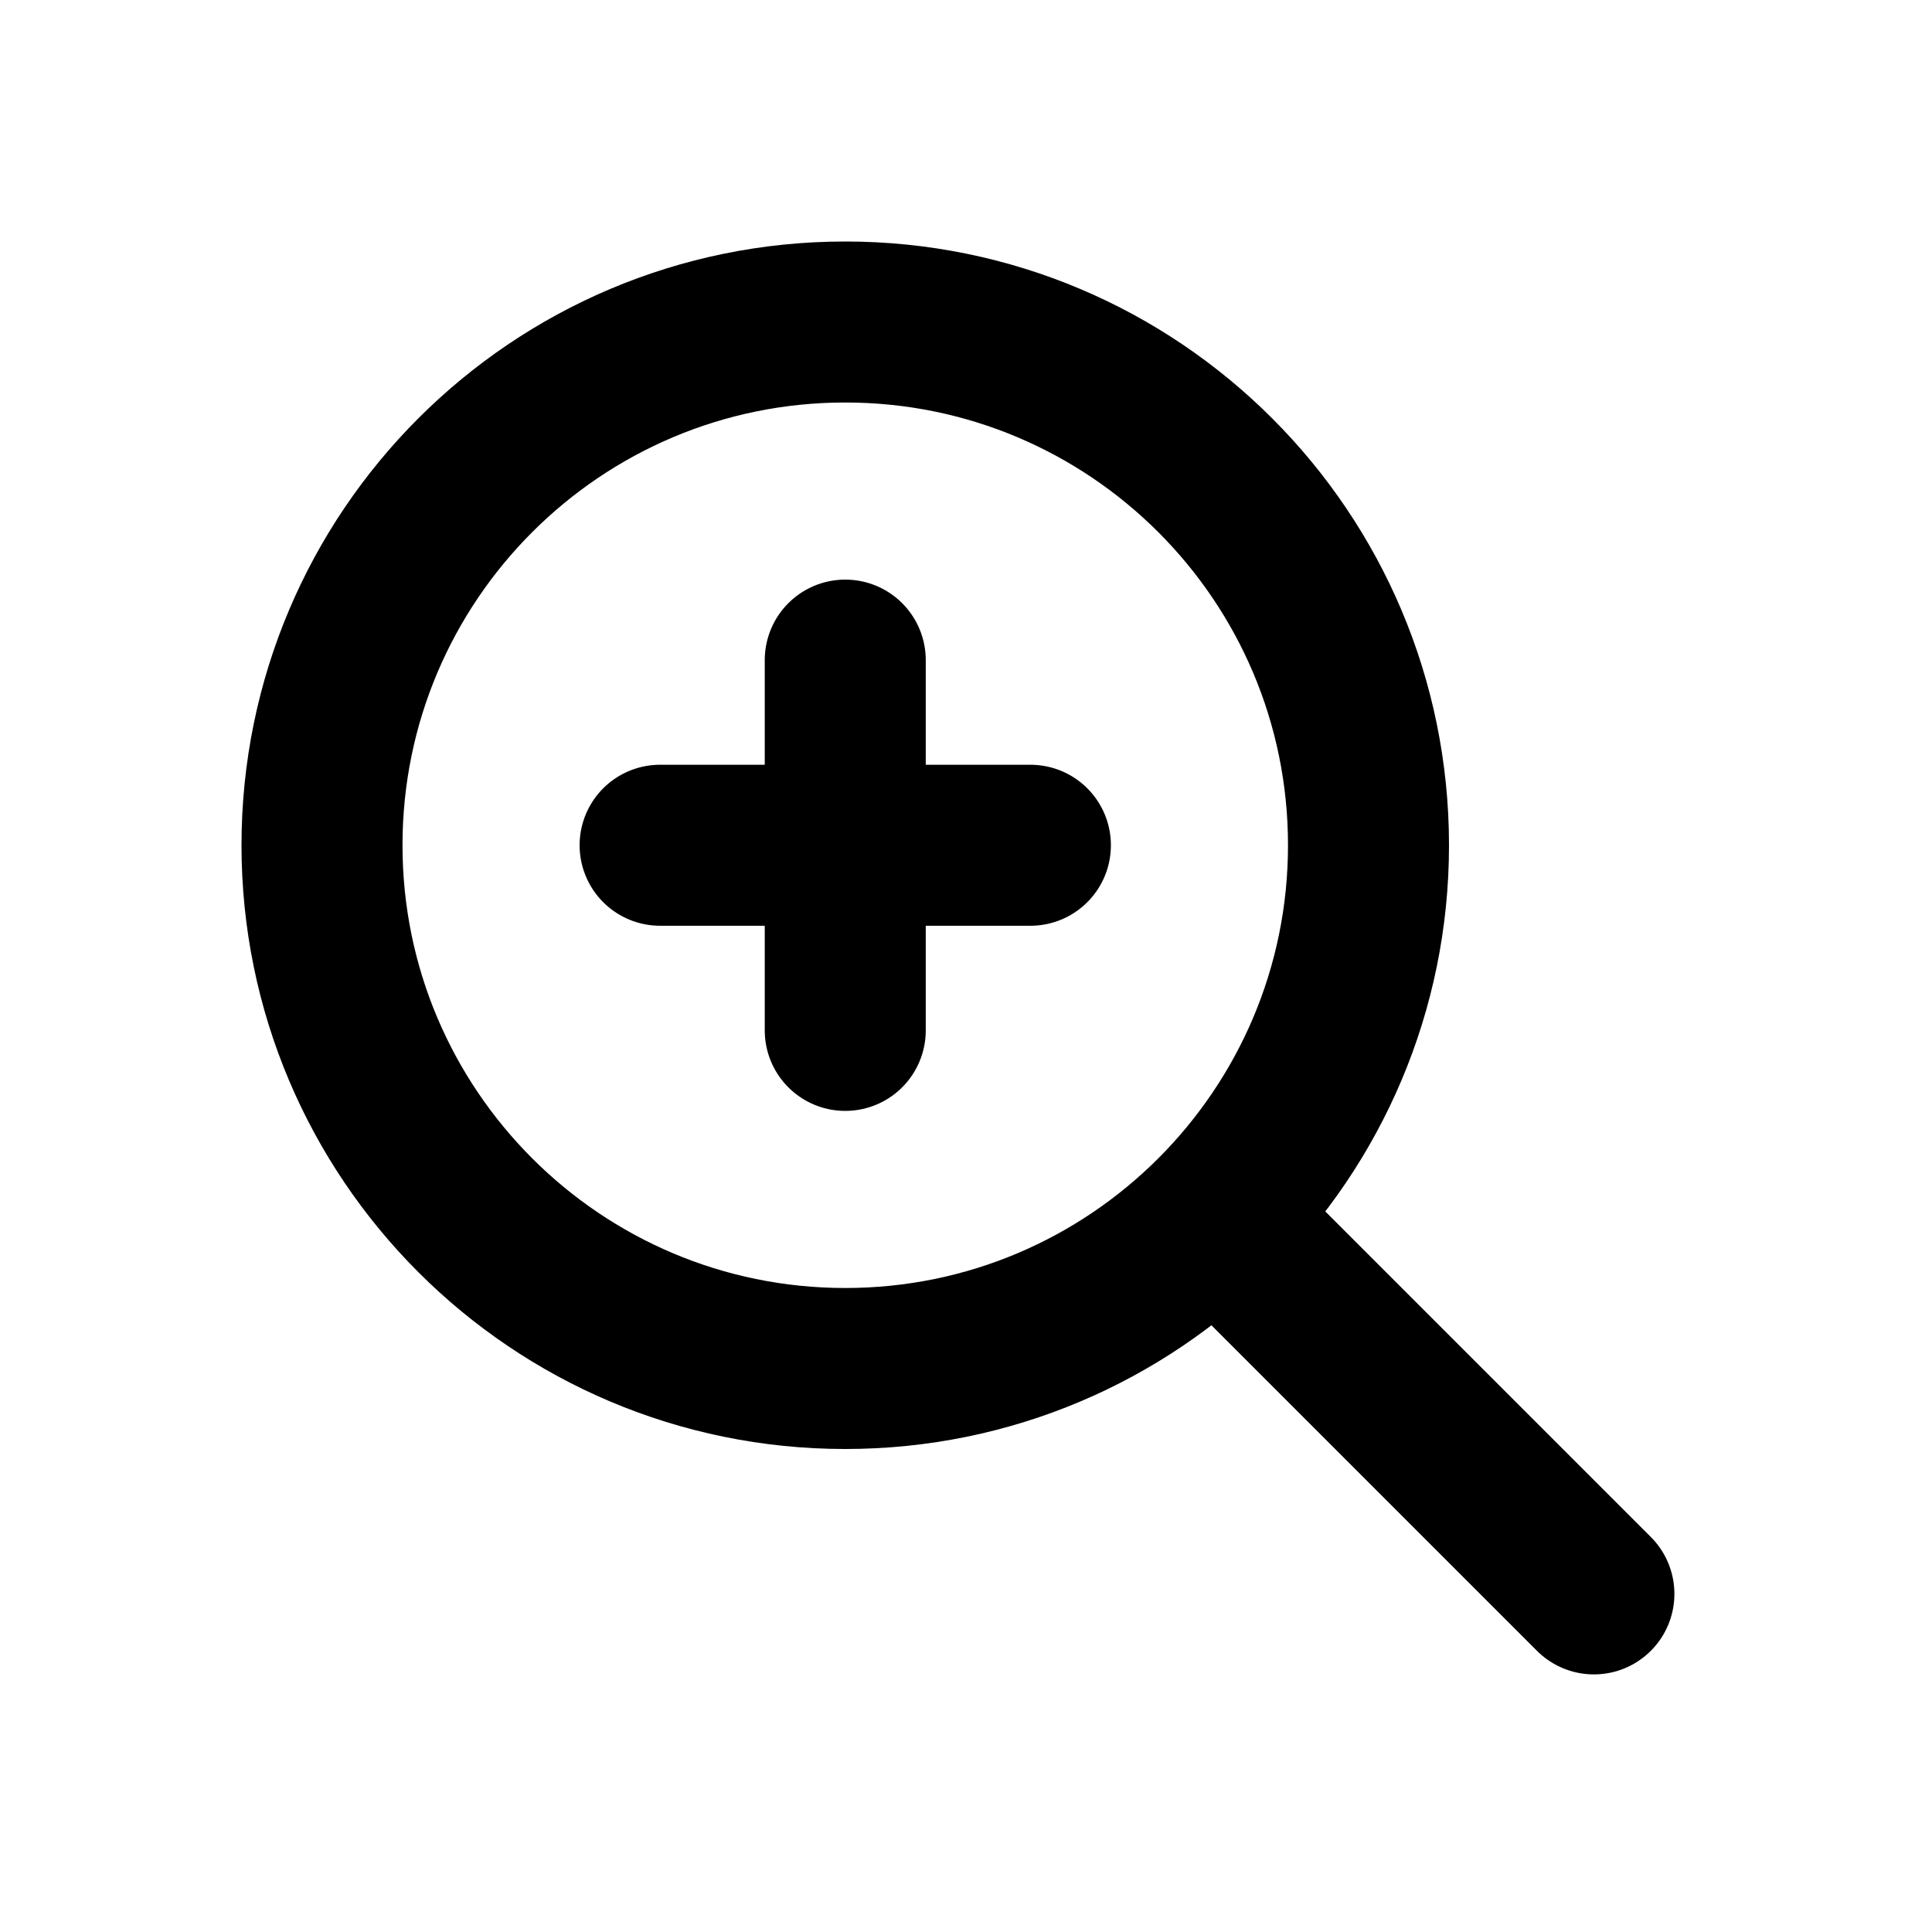
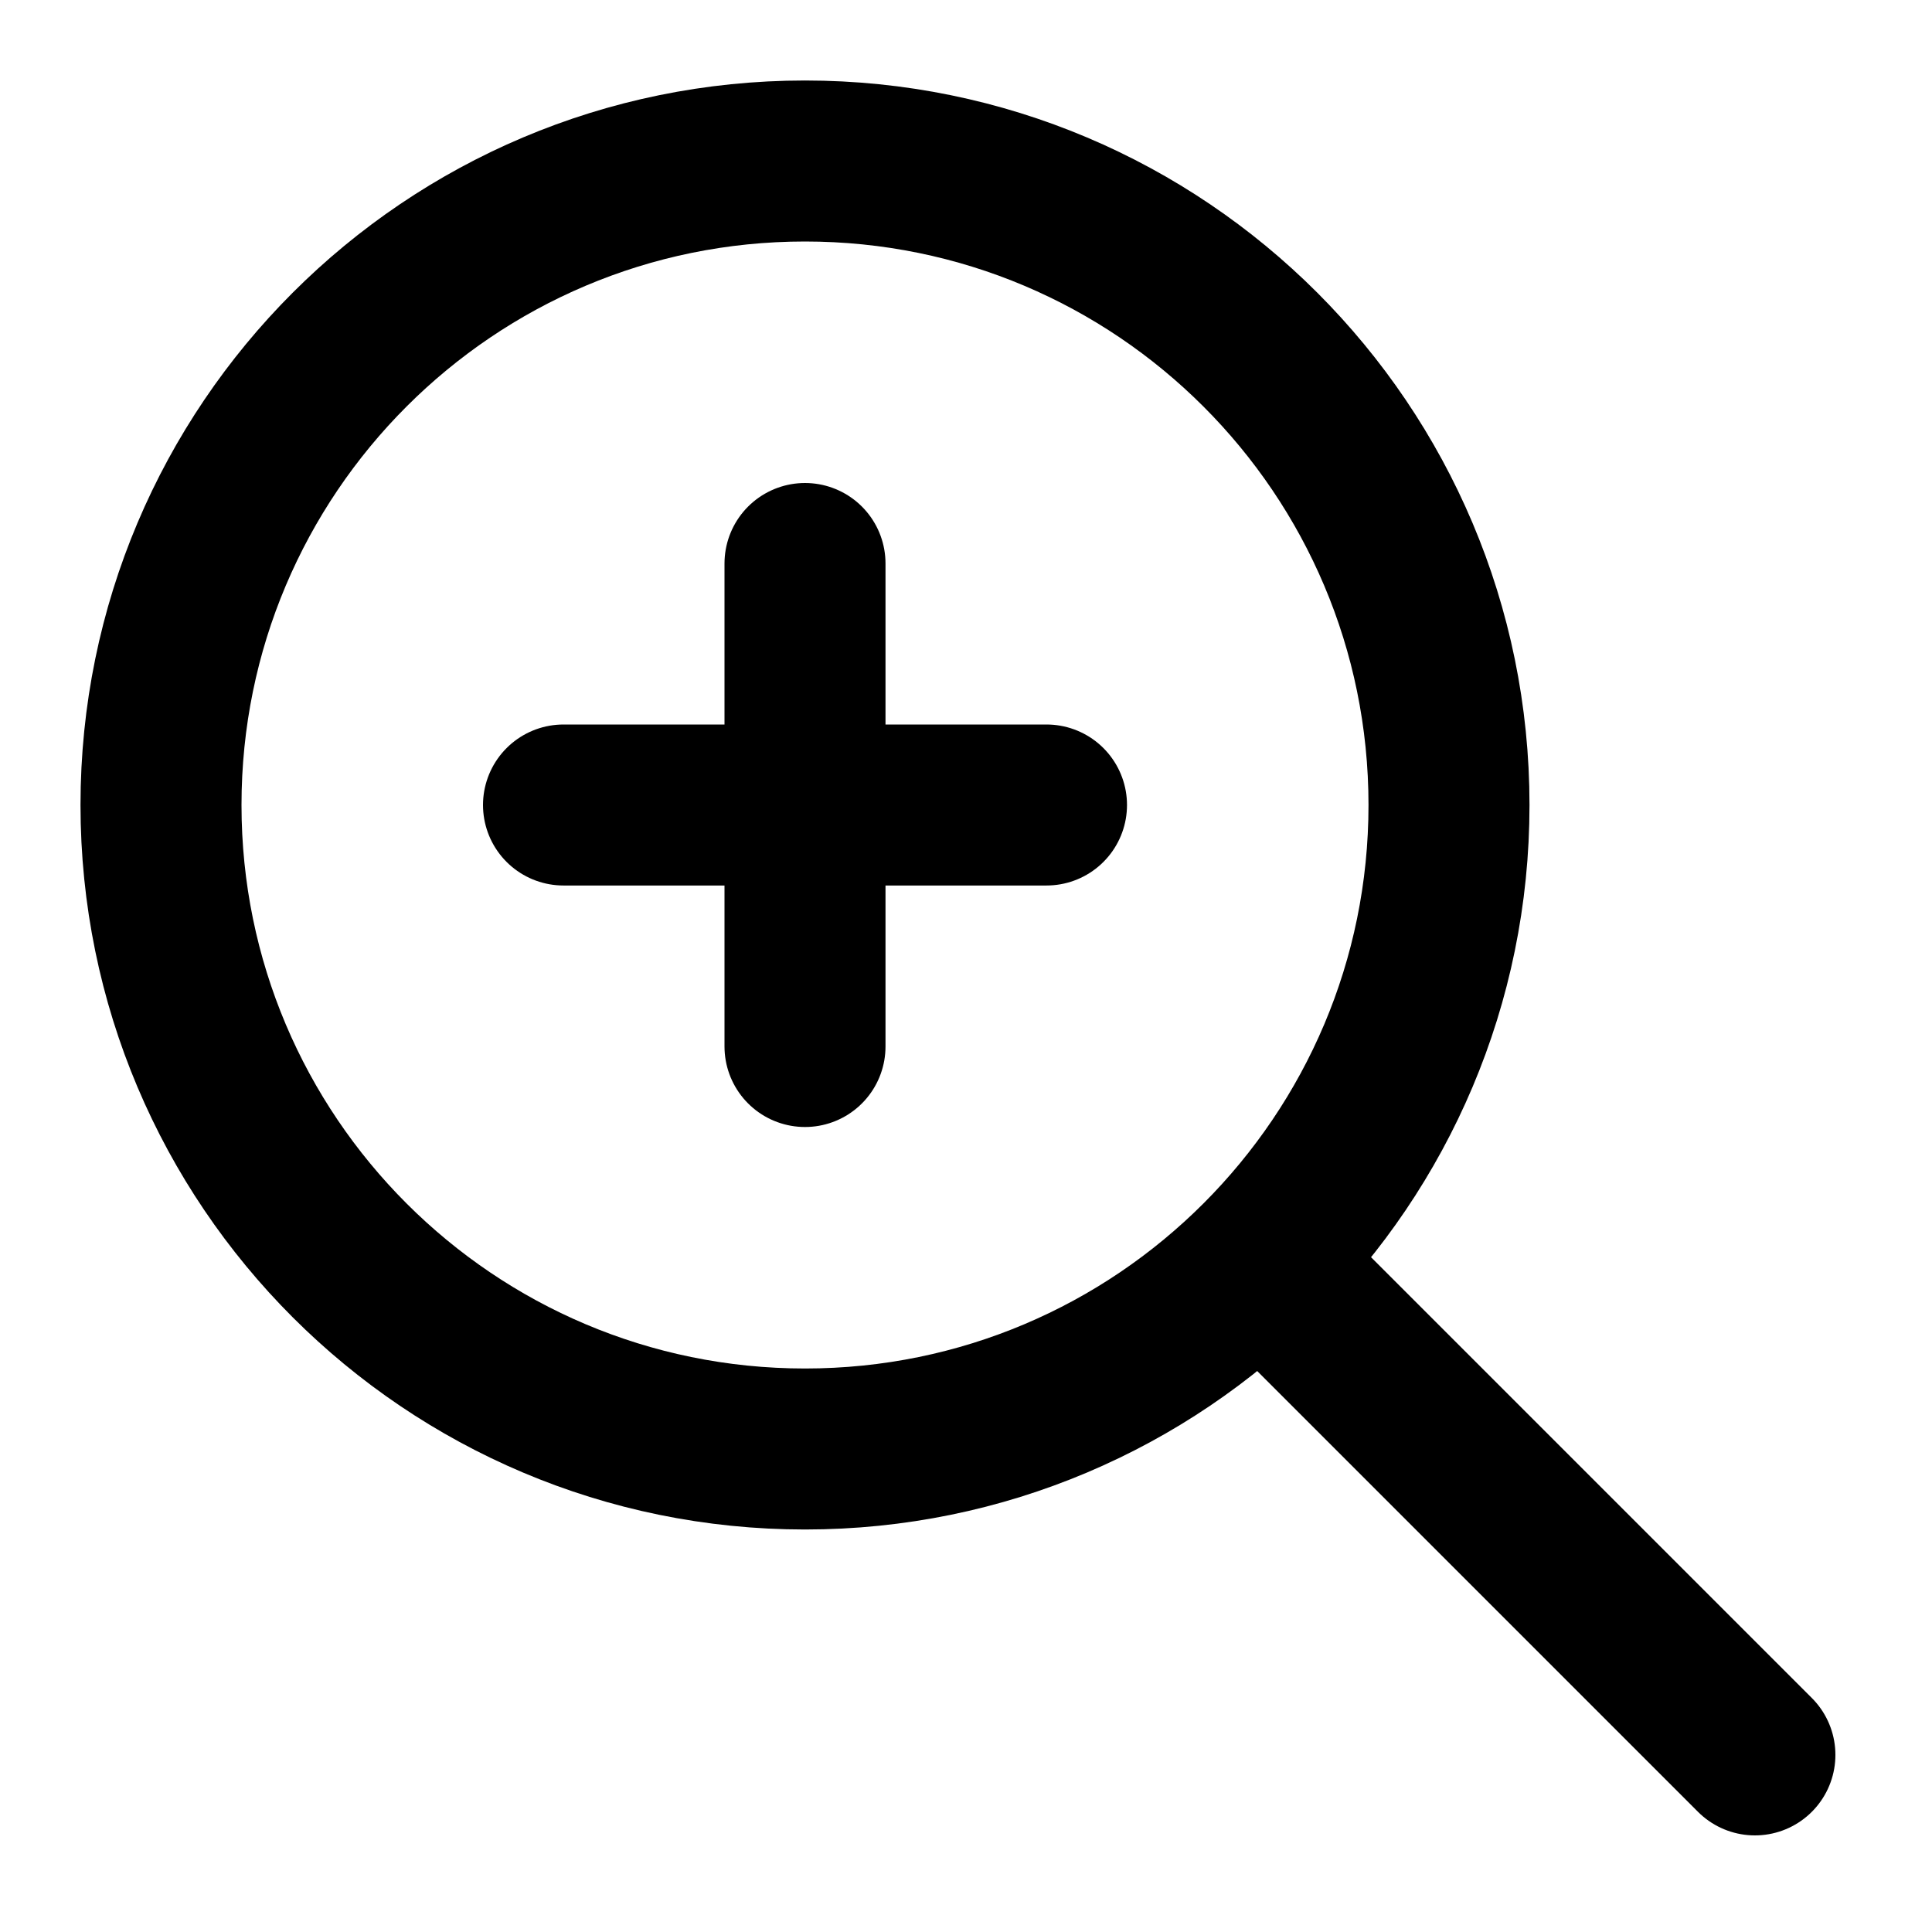
<svg xmlns="http://www.w3.org/2000/svg" version="1.1" x="0px" y="0px" viewBox="0 0 24 24" enable-background="new 0 0 24 24" xml:space="preserve">
  <g id="_x2D_Guides">
    <g id="_x31_1pt" display="none">
	</g>
    <g id="_x31_4pt" display="none">
	</g>
    <g id="_x31_6pt">
	</g>
    <g id="_x31_8pt">
	</g>
    <g id="_x32_2pt">
	</g>
    <g id="Center">
	</g>
  </g>
  <g id="_x2D_-Templates" display="none">
</g>
  <g id="Complete">
    <g id="F-File">
      <g id="Remove">
		</g>
      <g id="Add">
		</g>
      <g id="Text">
		</g>
    </g>
    <g id="F-Chevron">
	</g>
    <g id="F-Push">
      <g id="Left_1_">
		</g>
      <g id="Right_1_">
		</g>
      <g id="Down_4_">
		</g>
      <g id="Up_1_">
		</g>
    </g>
    <g id="Code">
	</g>
    <g id="Triangle_1_">
	</g>
    <g id="Circle">
	</g>
    <g id="Clock">
	</g>
    <g id="Disc">
	</g>
    <g id="DashedRectangle">
	</g>
    <g id="Lapse">
	</g>
    <g id="Square">
	</g>
    <g id="F-More">
	</g>
    <g id="more-horizontal">
	</g>
    <g id="alert-square">
	</g>
    <g id="alert-triangle">
	</g>
    <g id="alert-circle">
	</g>
    <g id="info-square">
	</g>
    <g id="info-circle">
	</g>
    <g id="x-circle">
	</g>
    <g id="x-square">
	</g>
    <g id="add-square">
	</g>
    <g id="add-circle">
	</g>
    <g id="remove-square">
	</g>
    <g id="remove-circle">
	</g>
    <g id="arrow-down-right">
	</g>
    <g id="arrow-down-left">
	</g>
    <g id="arrow-up-left">
	</g>
    <g id="arrow-up-right">
	</g>
    <g id="arrow-left">
	</g>
    <g id="arrow-right">
	</g>
    <g id="arrow-down">
	</g>
    <g id="arrow-up">
	</g>
    <g id="search">
	</g>
    <g id="zoom-in">
      <g>
-         <circle fill="none" stroke="#000000" stroke-width="2" stroke-linecap="round" stroke-linejoin="round" stroke-miterlimit="10" cx="10.5" cy="10.5" r="6.5" />
-         <line fill="none" stroke="#000000" stroke-width="2" stroke-linecap="round" stroke-linejoin="round" stroke-miterlimit="10" x1="19.8" y1="19.8" x2="15.3" y2="15.3" />
-         <line fill="none" stroke="#000000" stroke-width="2" stroke-linecap="round" stroke-linejoin="round" stroke-miterlimit="10" x1="12.8" y1="10.5" x2="8.2" y2="10.5" />
-         <line fill="none" stroke="#000000" stroke-width="2" stroke-linecap="round" stroke-linejoin="round" stroke-miterlimit="10" x1="10.5" y1="12.8" x2="10.5" y2="8.2" />
+         <circle fill="none" stroke="#000000" stroke-width="2" stroke-linecap="round" stroke-linejoin="round" stroke-miterlimit="10" cx="10" cy="10" r="8" />
+         <line fill="none" stroke="#000000" stroke-width="2" stroke-linecap="round" stroke-linejoin="round" stroke-miterlimit="10" x1="21.8" y1="21.8" x2="16.2" y2="16.2" />
+         <line fill="none" stroke="#000000" stroke-width="2" stroke-linecap="round" stroke-linejoin="round" stroke-miterlimit="10" x1="13" y1="10" x2="7" y2="10" />
+         <line fill="none" stroke="#000000" stroke-width="2" stroke-linecap="round" stroke-linejoin="round" stroke-miterlimit="10" x1="10" y1="13" x2="10" y2="7" />
      </g>
    </g>
    <g id="zoom-out">
	</g>
    <g id="user">
	</g>
    <g id="user-add">
	</g>
    <g id="user-remove">
	</g>
    <g id="user-x">
	</g>
    <g id="user-tick">
	</g>
    <g id="sidebar-bottom">
	</g>
    <g id="sidebar-top">
	</g>
    <g id="sidebar-left">
	</g>
    <g id="sidebar-right">
	</g>
    <g id="tick">
	</g>
    <g id="x">
	</g>
    <g id="add">
	</g>
    <g id="minus">
	</g>
    <g id="lock">
	</g>
    <g id="unlock">
	</g>
    <g id="mail">
	</g>
    <g id="mail-read">
	</g>
    <g id="align-justify">
	</g>
    <g id="align-center">
	</g>
    <g id="align-left">
	</g>
    <g id="align-right">
	</g>
    <g id="navigation-nw">
	</g>
    <g id="navigation-ne">
	</g>
    <g id="navigation">
	</g>
    <g id="maximize">
	</g>
    <g id="minimize">
	</g>
    <g id="signal">
	</g>
    <g id="volume-mute">
	</g>
    <g id="volume-down">
	</g>
    <g id="volume-off">
	</g>
    <g id="bubble-circle">
	</g>
    <g id="bubble-square">
	</g>
    <g id="support">
	</g>
    <g id="grid">
	</g>
    <g id="browsers">
	</g>
    <g id="folder">
	</g>
    <g id="upload">
	</g>
    <g id="download">
	</g>
  </g>
  <g id="Active">
</g>
  <g id="Layer_88">
</g>
</svg>
